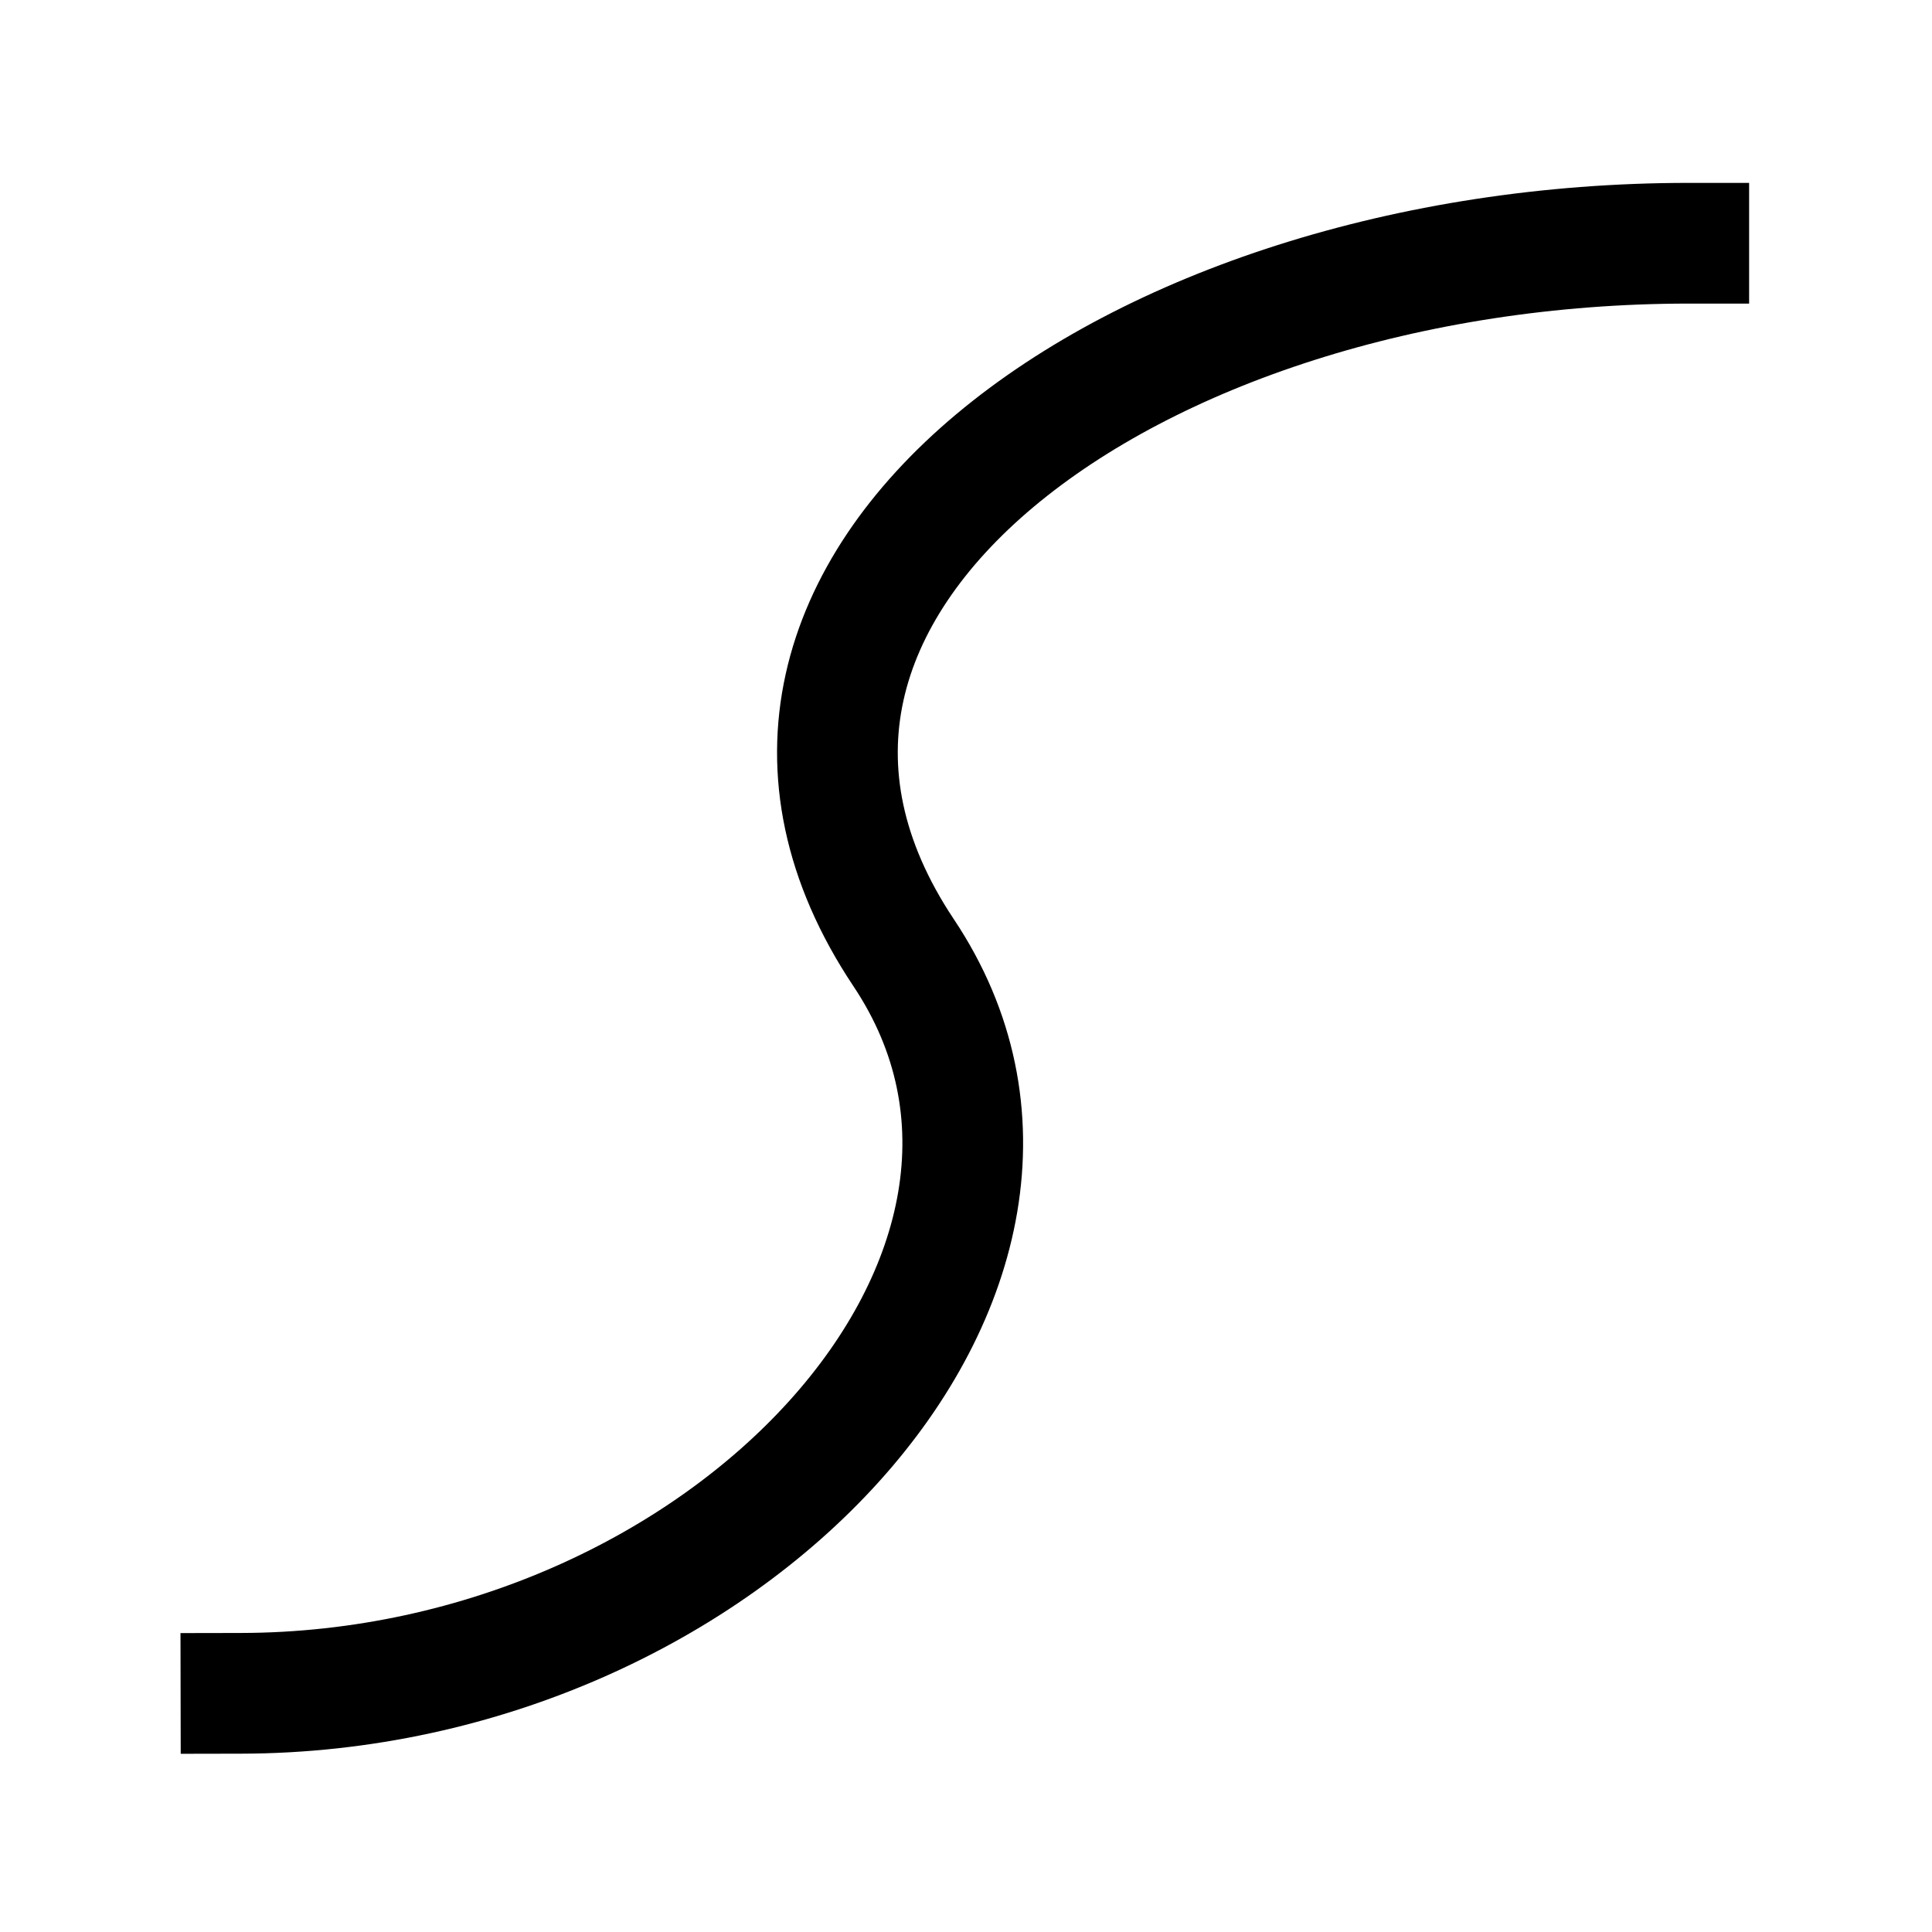
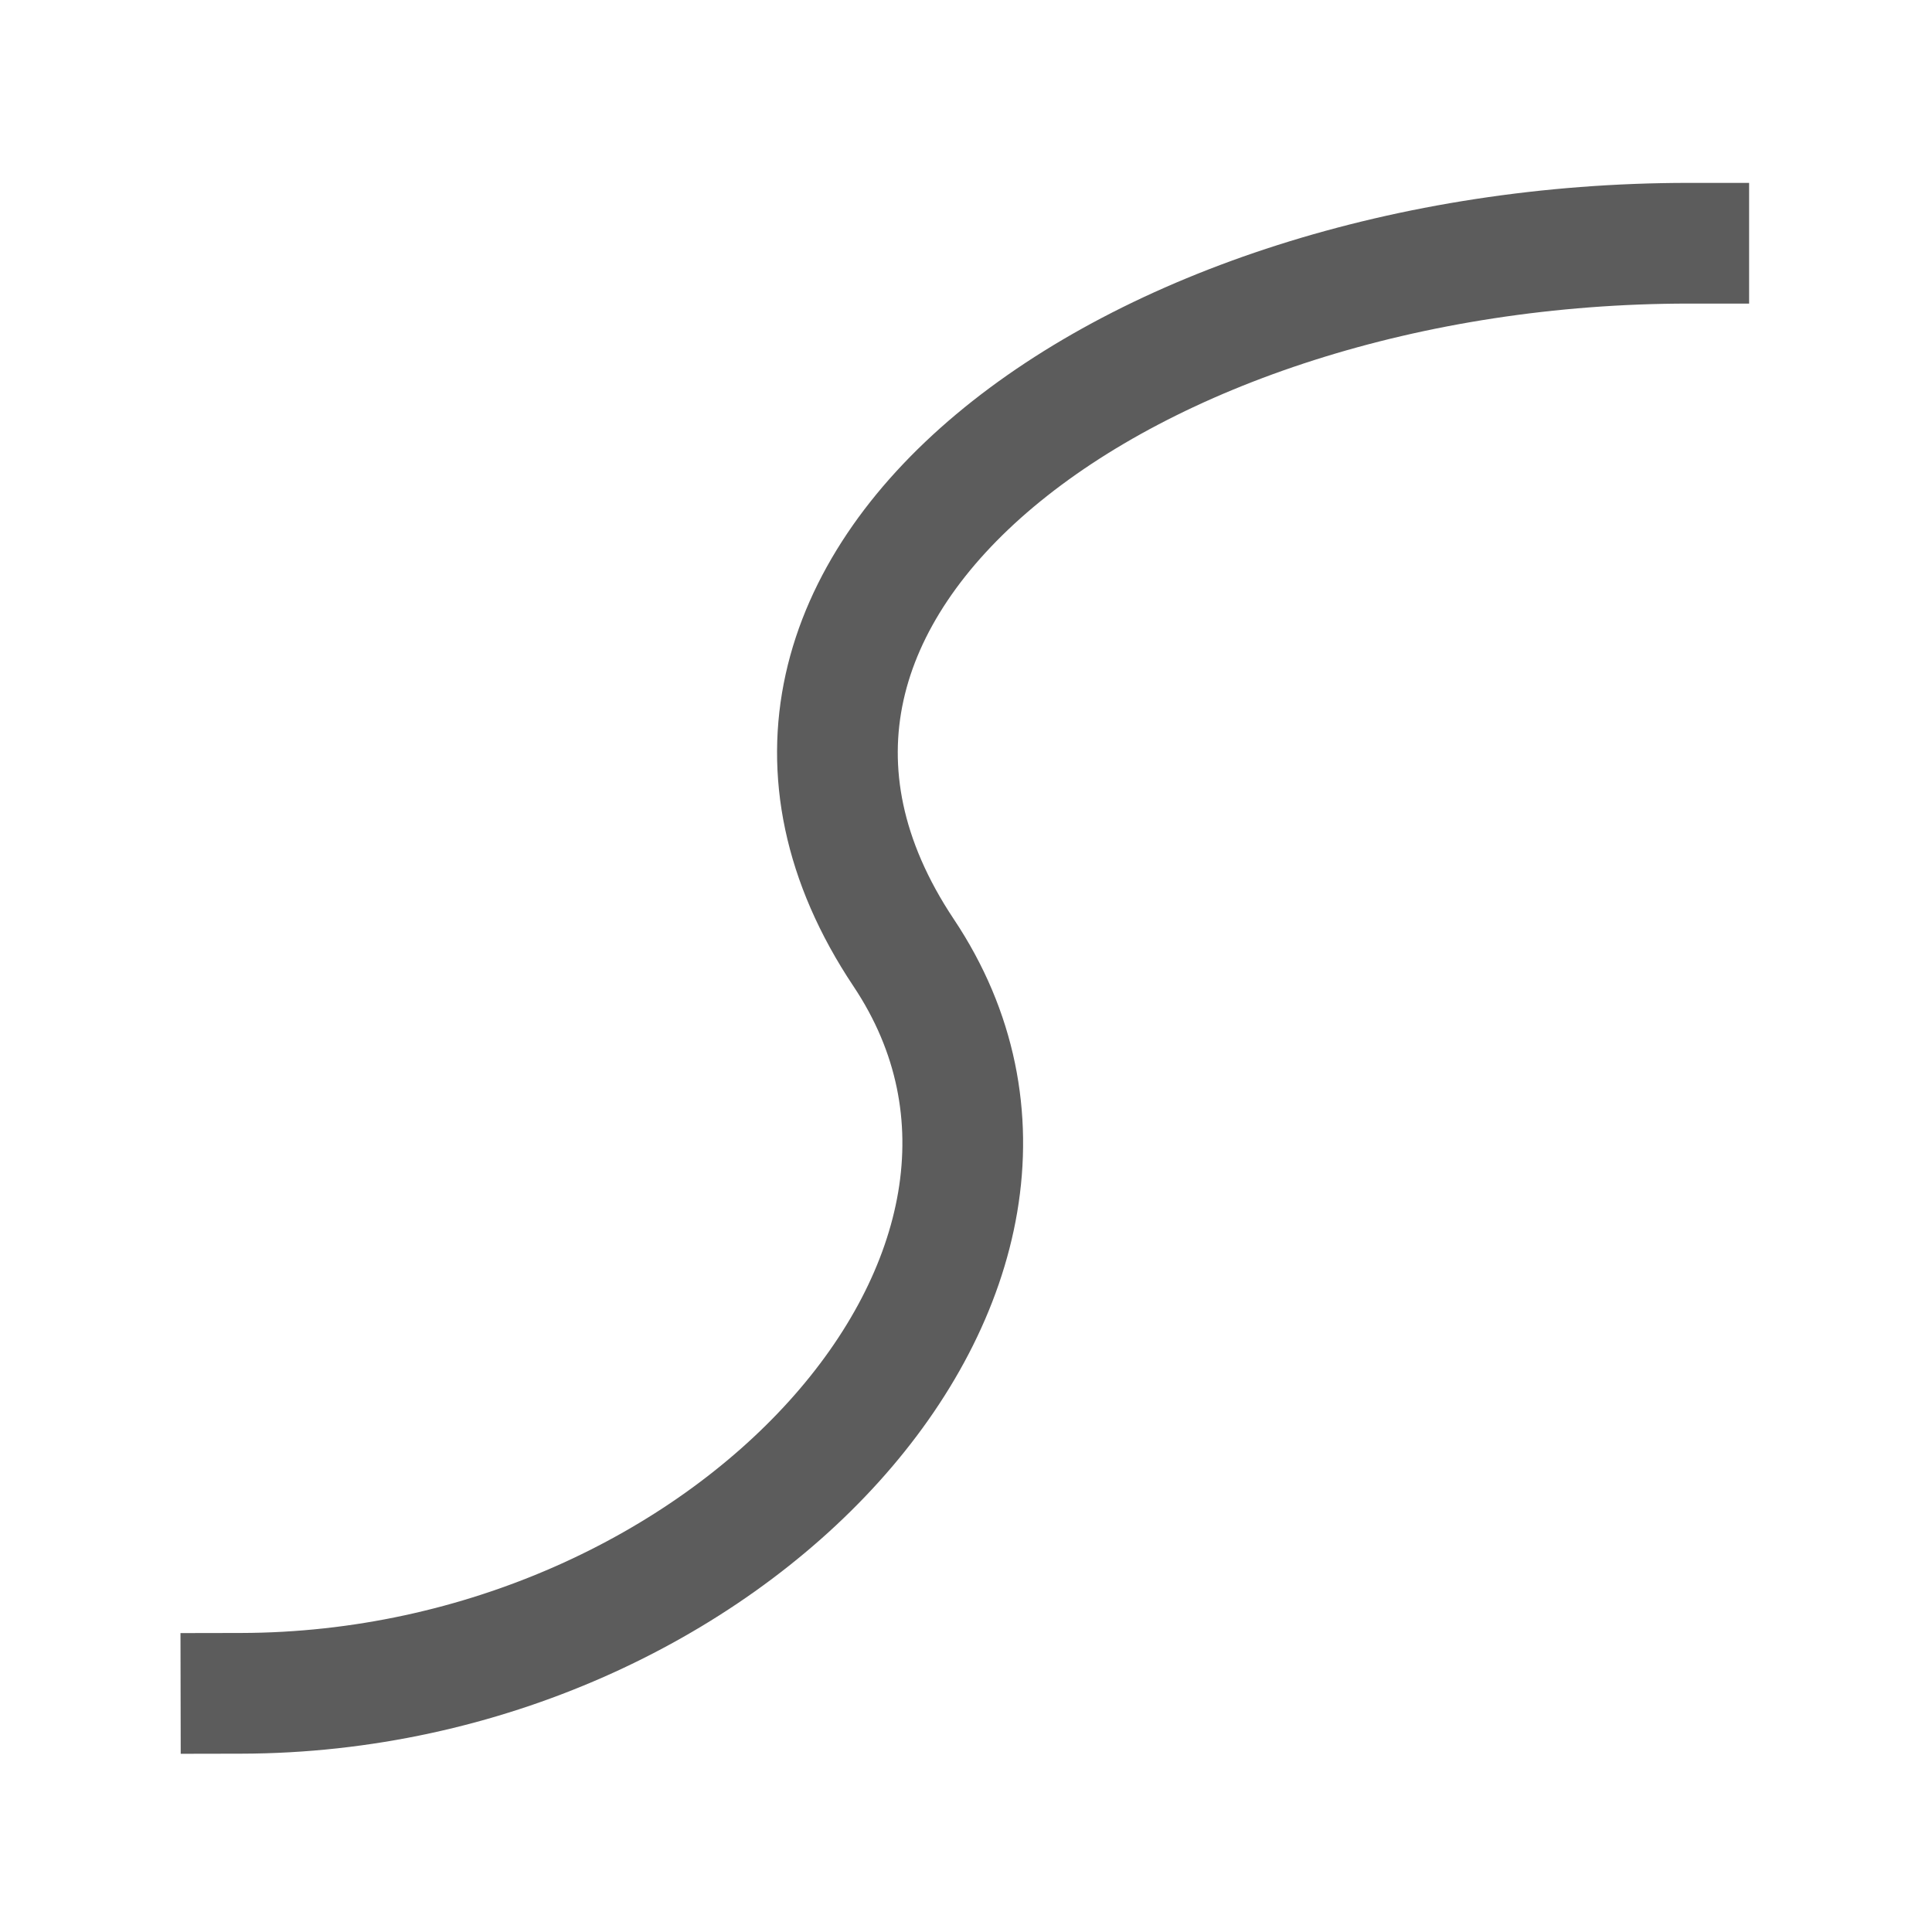
<svg xmlns="http://www.w3.org/2000/svg" width="32" height="32" viewBox="0 0 8.467 8.467" version="1.1" id="svg5">
  <defs id="defs2" />
  <g id="layer1" style="display:none">
    <path style="fill:none;fill-rule:evenodd;stroke:#000000;stroke-width:0.529;stroke-linecap:square;stroke-linejoin:bevel;stroke-miterlimit:4;stroke-dasharray:none;stroke-opacity:1;paint-order:normal" d="M 1.056,7.421 4.233,7.401 4.253,1.066 H 7.401" id="path865" />
  </g>
  <g id="layer2">
-     <path style="fill:none;fill-rule:evenodd;stroke:#000000;stroke-width:0.529;stroke-linecap:square;stroke-linejoin:bevel;stroke-miterlimit:4;stroke-dasharray:none;stroke-opacity:1;paint-order:normal" d="M 1.056,7.421 C 3.186,7.417 4.888,5.564 3.96,4.175 2.889,2.569 4.952,1.066 7.401,1.066" id="path865-4" />
+     <path style="fill:none;fill-rule:evenodd;stroke:#5c5c5c;stroke-width:0.529;stroke-linecap:square;stroke-linejoin:bevel;stroke-miterlimit:4;stroke-dasharray:none;stroke-opacity:1;paint-order:normal" d="M 1.056,7.421 C 3.186,7.417 4.888,5.564 3.96,4.175 2.889,2.569 4.952,1.066 7.401,1.066" id="path865-4" />
  </g>
</svg>
